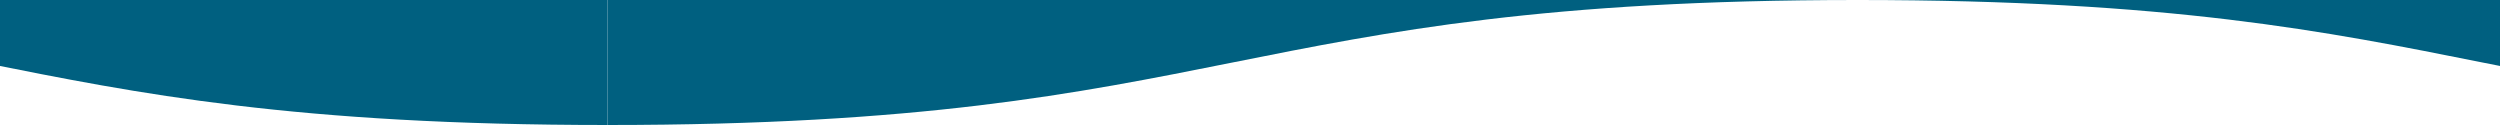
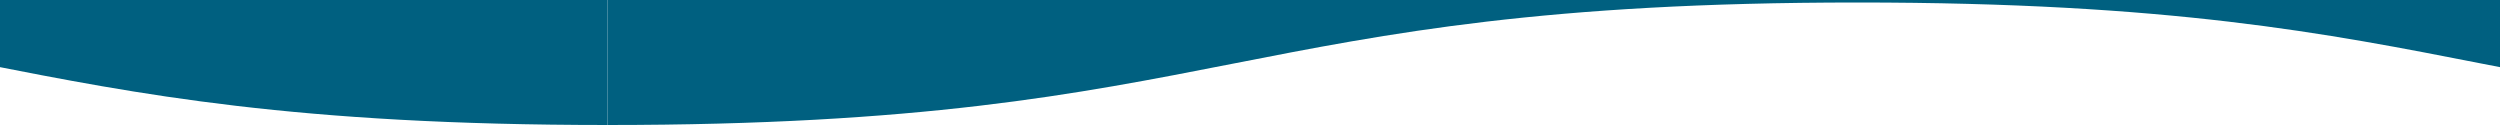
<svg xmlns="http://www.w3.org/2000/svg" width="1000" height="50" viewBox="0 0 1000 50">
-   <defs>
-     <clipPath id="b">
-       <rect width="1000" height="50" />
-     </clipPath>
-   </defs>
-   <g id="a" clip-path="url(#b)">
-     <path d="M0,0C250,0,250,50,500,50S750,0,1000,0V50H0Z" transform="translate(1243 50) rotate(180)" fill="#006080" />
-     <path d="M0,0C250,0,250,50,500,50S750,0,1000,0V50H0Z" transform="translate(243 50) rotate(180)" fill="#006080" />
-   </g>
+   <path d="M0,1C250,1,250,50,500,50S750,1,1000,1V51H0Z" transform="translate(1243 51) rotate(180)" fill="#006080" />
+   <path d="M0,1C250,1,250,50,500,50S750,1,1000,1V51H0Z" transform="translate(243 51) rotate(180)" fill="#006080" />
</svg>
